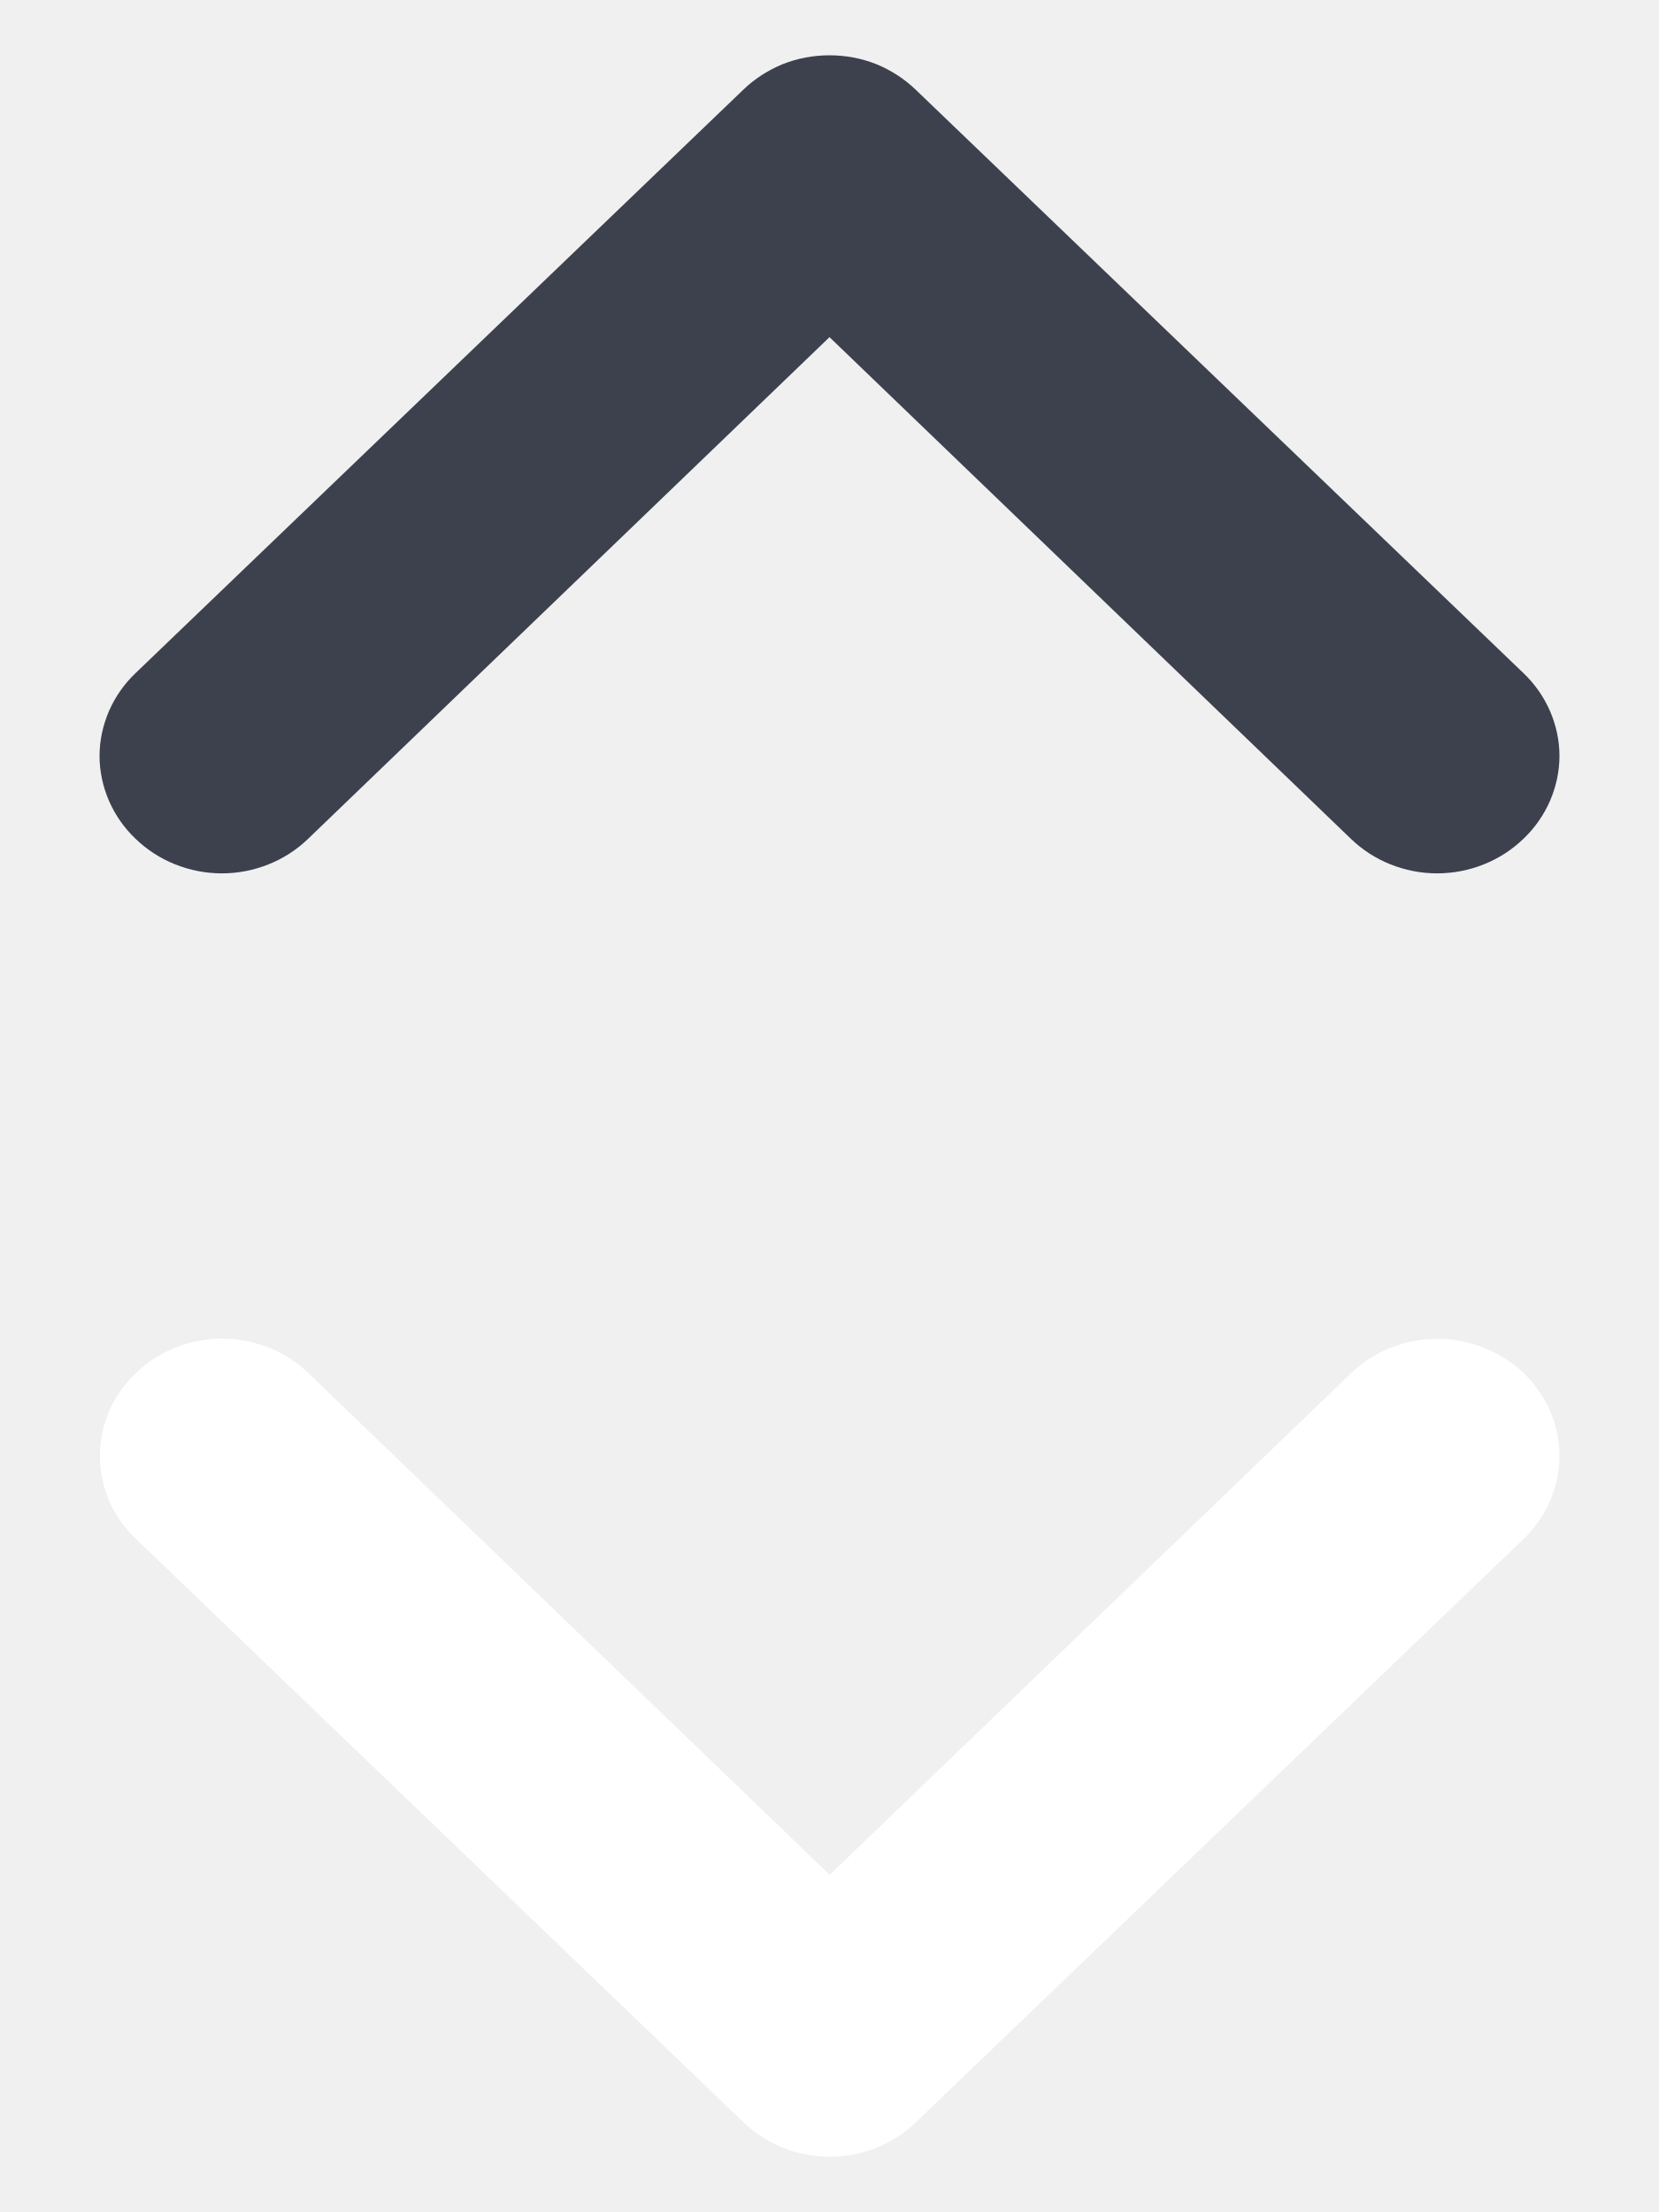
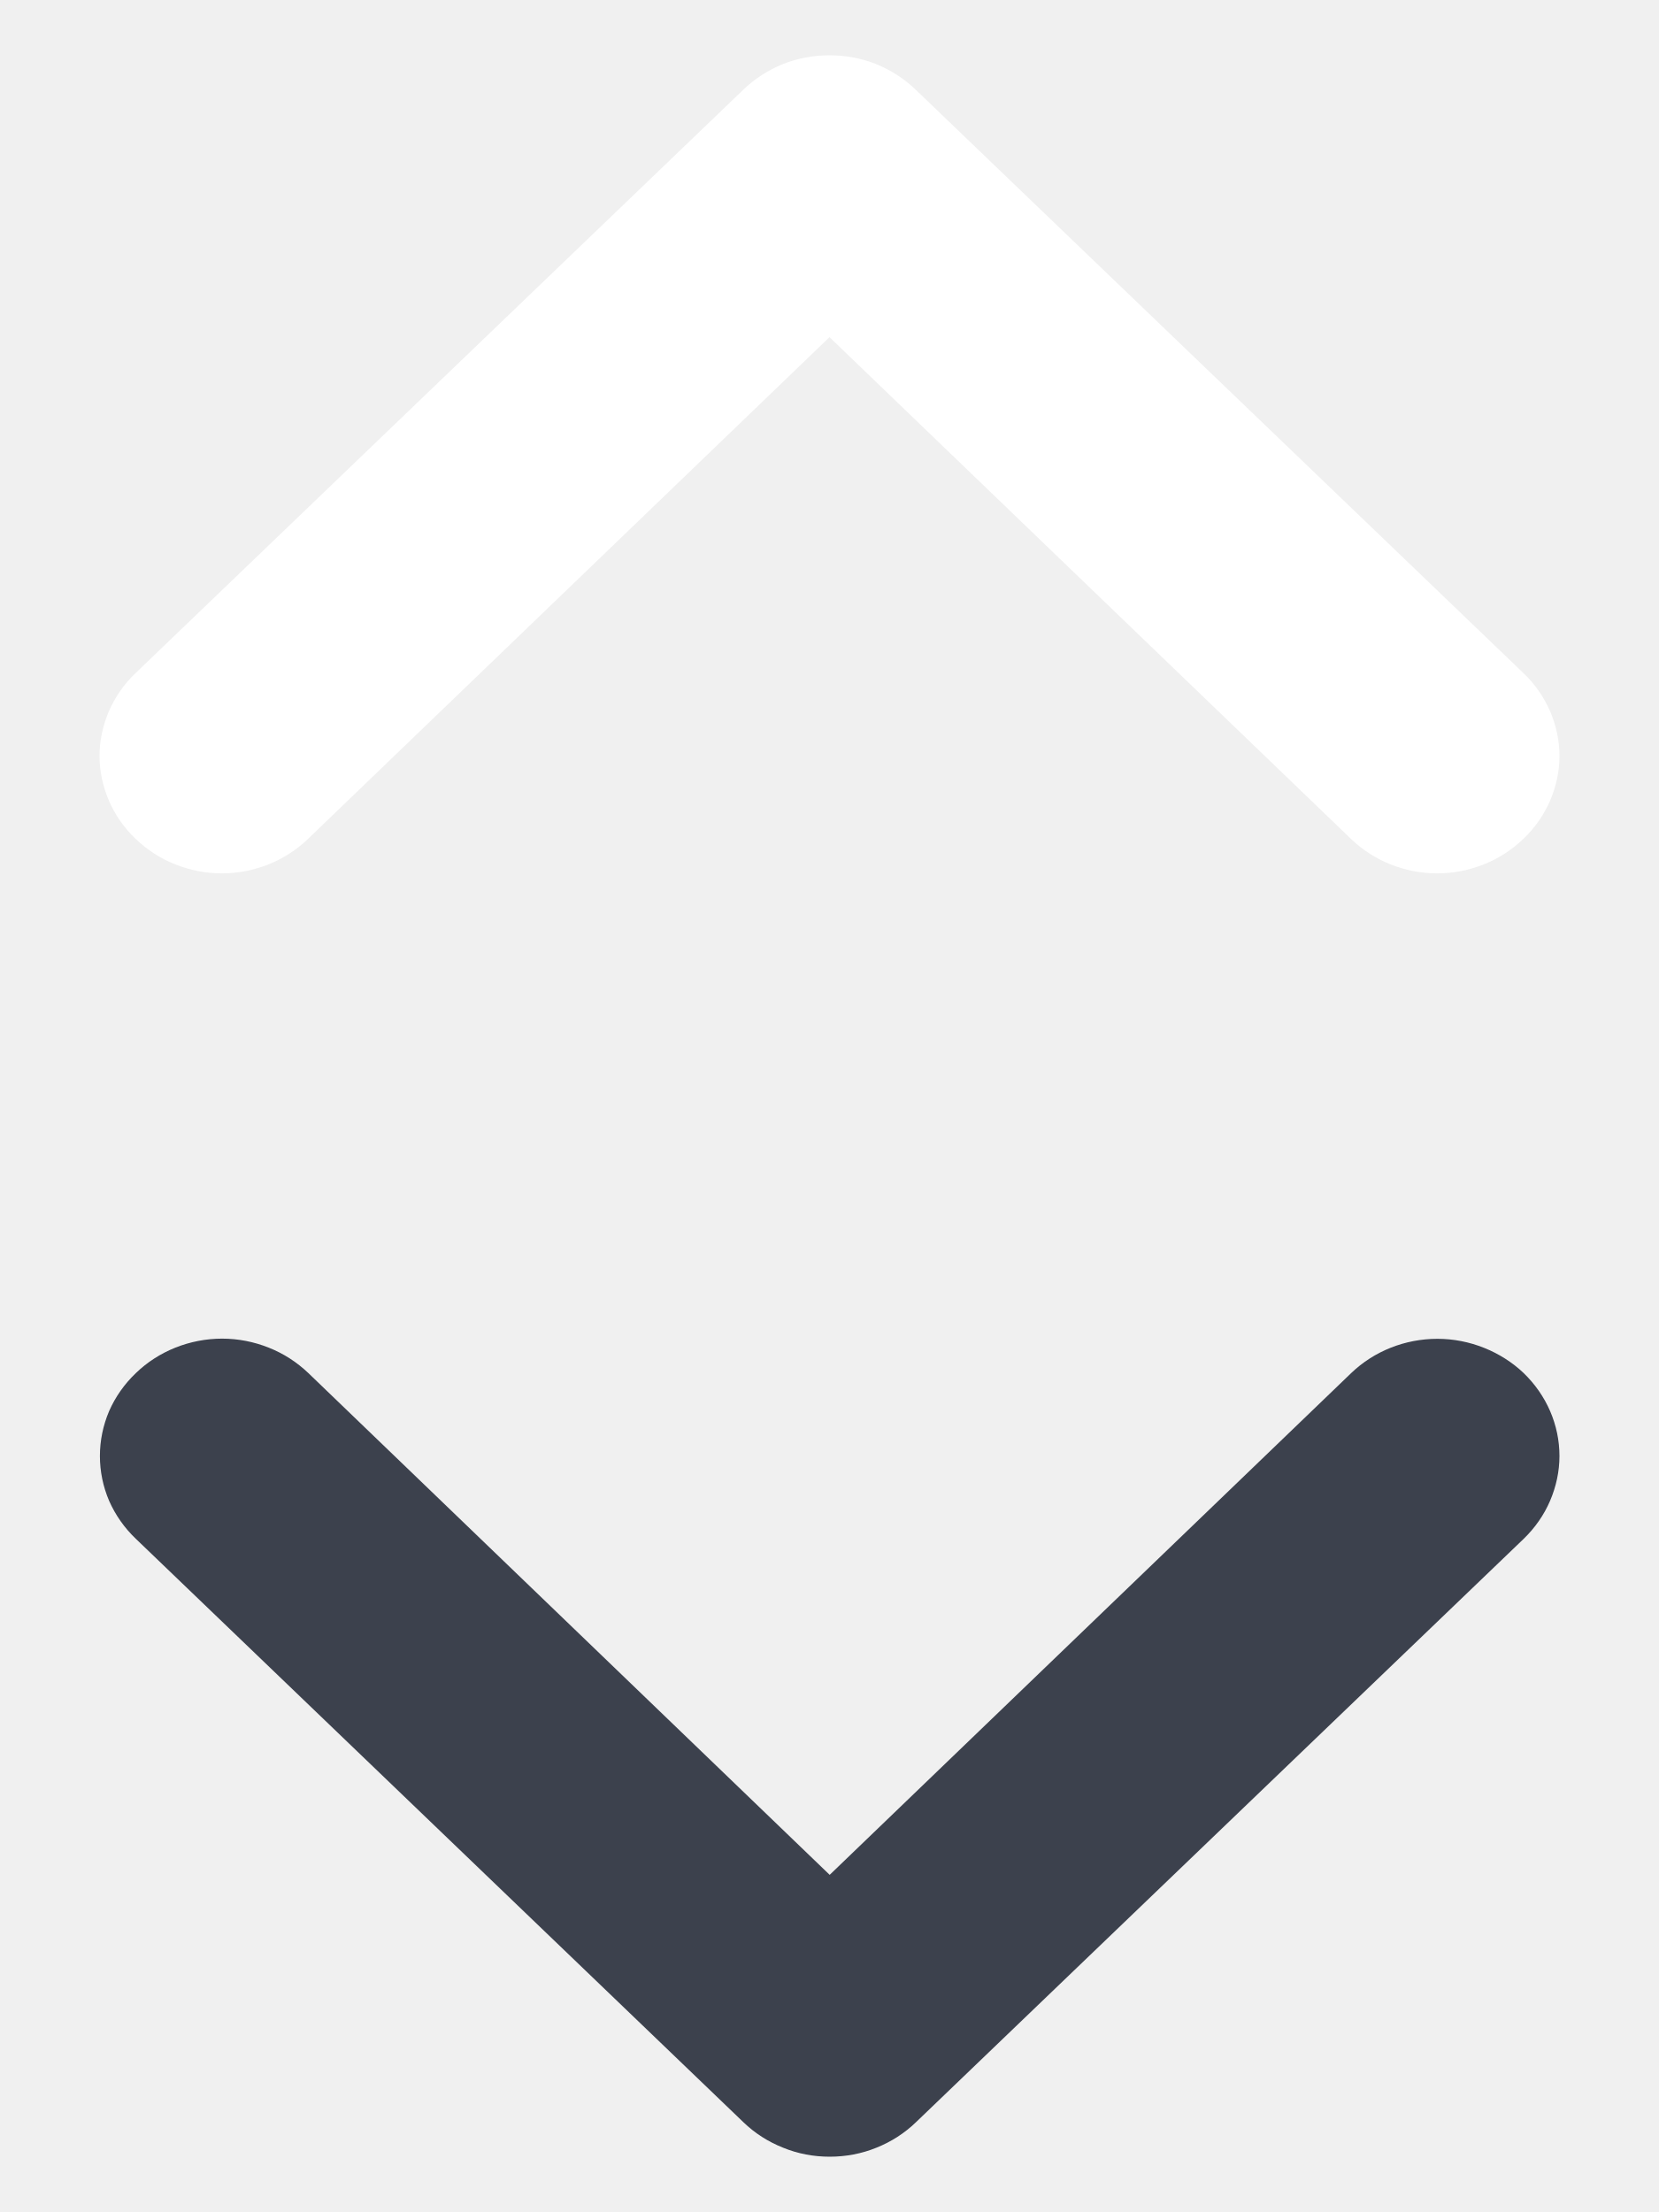
<svg xmlns="http://www.w3.org/2000/svg" width="9" height="12" viewBox="0 0 9 12" fill="none">
-   <path d="M8.265 4.55C8.326 4.492 8.375 4.422 8.409 4.344C8.442 4.267 8.46 4.185 8.46 4.101C8.46 4.017 8.442 3.935 8.409 3.858C8.375 3.78 8.326 3.71 8.265 3.652L4.968 0.487C4.907 0.428 4.834 0.381 4.754 0.348C4.673 0.316 4.587 0.3 4.5 0.3C4.413 0.3 4.327 0.316 4.246 0.348C4.166 0.381 4.093 0.428 4.032 0.487L0.735 3.652C0.674 3.71 0.625 3.78 0.591 3.858C0.558 3.935 0.54 4.017 0.54 4.101C0.54 4.185 0.558 4.267 0.591 4.344C0.625 4.422 0.674 4.492 0.735 4.55C0.797 4.61 0.87 4.657 0.95 4.689C1.03 4.721 1.116 4.738 1.204 4.738C1.291 4.738 1.377 4.721 1.457 4.689C1.537 4.657 1.61 4.61 1.672 4.55L4.5 1.829L7.328 4.55C7.39 4.61 7.463 4.657 7.543 4.689C7.623 4.721 7.709 4.738 7.796 4.738C7.884 4.738 7.97 4.721 8.05 4.689C8.13 4.657 8.203 4.61 8.265 4.55Z" fill="#3C414D" />
-   <path d="M8.266 8.348L4.969 11.513C4.908 11.572 4.835 11.619 4.755 11.651C4.674 11.684 4.588 11.7 4.501 11.7C4.414 11.7 4.328 11.684 4.248 11.651C4.167 11.619 4.094 11.572 4.033 11.513L0.737 8.348C0.675 8.289 0.626 8.219 0.592 8.142C0.559 8.065 0.542 7.982 0.542 7.899C0.542 7.815 0.559 7.733 0.592 7.655C0.626 7.578 0.675 7.508 0.737 7.449C0.798 7.39 0.871 7.343 0.951 7.311C1.031 7.279 1.118 7.262 1.205 7.262C1.292 7.262 1.378 7.279 1.458 7.311C1.539 7.343 1.611 7.39 1.673 7.449L4.501 10.171L7.33 7.449C7.454 7.33 7.622 7.263 7.798 7.263C7.885 7.263 7.971 7.28 8.051 7.312C8.131 7.344 8.204 7.39 8.266 7.449C8.39 7.569 8.46 7.73 8.46 7.899C8.46 7.982 8.442 8.065 8.409 8.142C8.376 8.219 8.327 8.289 8.266 8.348Z" fill="white" />
+   <path d="M8.265 4.55C8.326 4.492 8.375 4.422 8.409 4.344C8.442 4.267 8.46 4.185 8.46 4.101C8.46 4.017 8.442 3.935 8.409 3.858C8.375 3.78 8.326 3.71 8.265 3.652L4.968 0.487C4.907 0.428 4.834 0.381 4.754 0.348C4.673 0.316 4.587 0.3 4.5 0.3C4.413 0.3 4.327 0.316 4.246 0.348C4.166 0.381 4.093 0.428 4.032 0.487L0.735 3.652C0.674 3.71 0.625 3.78 0.591 3.858C0.558 3.935 0.54 4.017 0.54 4.101C0.54 4.185 0.558 4.267 0.591 4.344C0.625 4.422 0.674 4.492 0.735 4.55C0.797 4.61 0.87 4.657 0.95 4.689C1.03 4.721 1.116 4.738 1.204 4.738C1.291 4.738 1.377 4.721 1.457 4.689C1.537 4.657 1.61 4.61 1.672 4.55L4.5 1.829L7.328 4.55C7.39 4.61 7.463 4.657 7.543 4.689C7.623 4.721 7.709 4.738 7.796 4.738C7.884 4.738 7.97 4.721 8.05 4.689C8.13 4.657 8.203 4.61 8.265 4.55Z" fill="white" />
+   <path d="M8.266 8.348L4.969 11.513C4.908 11.572 4.835 11.619 4.755 11.651C4.674 11.684 4.588 11.7 4.501 11.7C4.414 11.7 4.328 11.684 4.248 11.651C4.167 11.619 4.094 11.572 4.033 11.513L0.737 8.348C0.675 8.289 0.626 8.219 0.592 8.142C0.559 8.065 0.542 7.982 0.542 7.899C0.542 7.815 0.559 7.733 0.592 7.655C0.626 7.578 0.675 7.508 0.737 7.449C0.798 7.39 0.871 7.343 0.951 7.311C1.031 7.279 1.118 7.262 1.205 7.262C1.292 7.262 1.378 7.279 1.458 7.311C1.539 7.343 1.611 7.39 1.673 7.449L4.501 10.171L7.33 7.449C7.454 7.33 7.622 7.263 7.798 7.263C7.885 7.263 7.971 7.28 8.051 7.312C8.131 7.344 8.204 7.39 8.266 7.449C8.39 7.569 8.46 7.73 8.46 7.899C8.46 7.982 8.442 8.065 8.409 8.142C8.376 8.219 8.327 8.289 8.266 8.348Z" fill="#3C414D" />
</svg>
